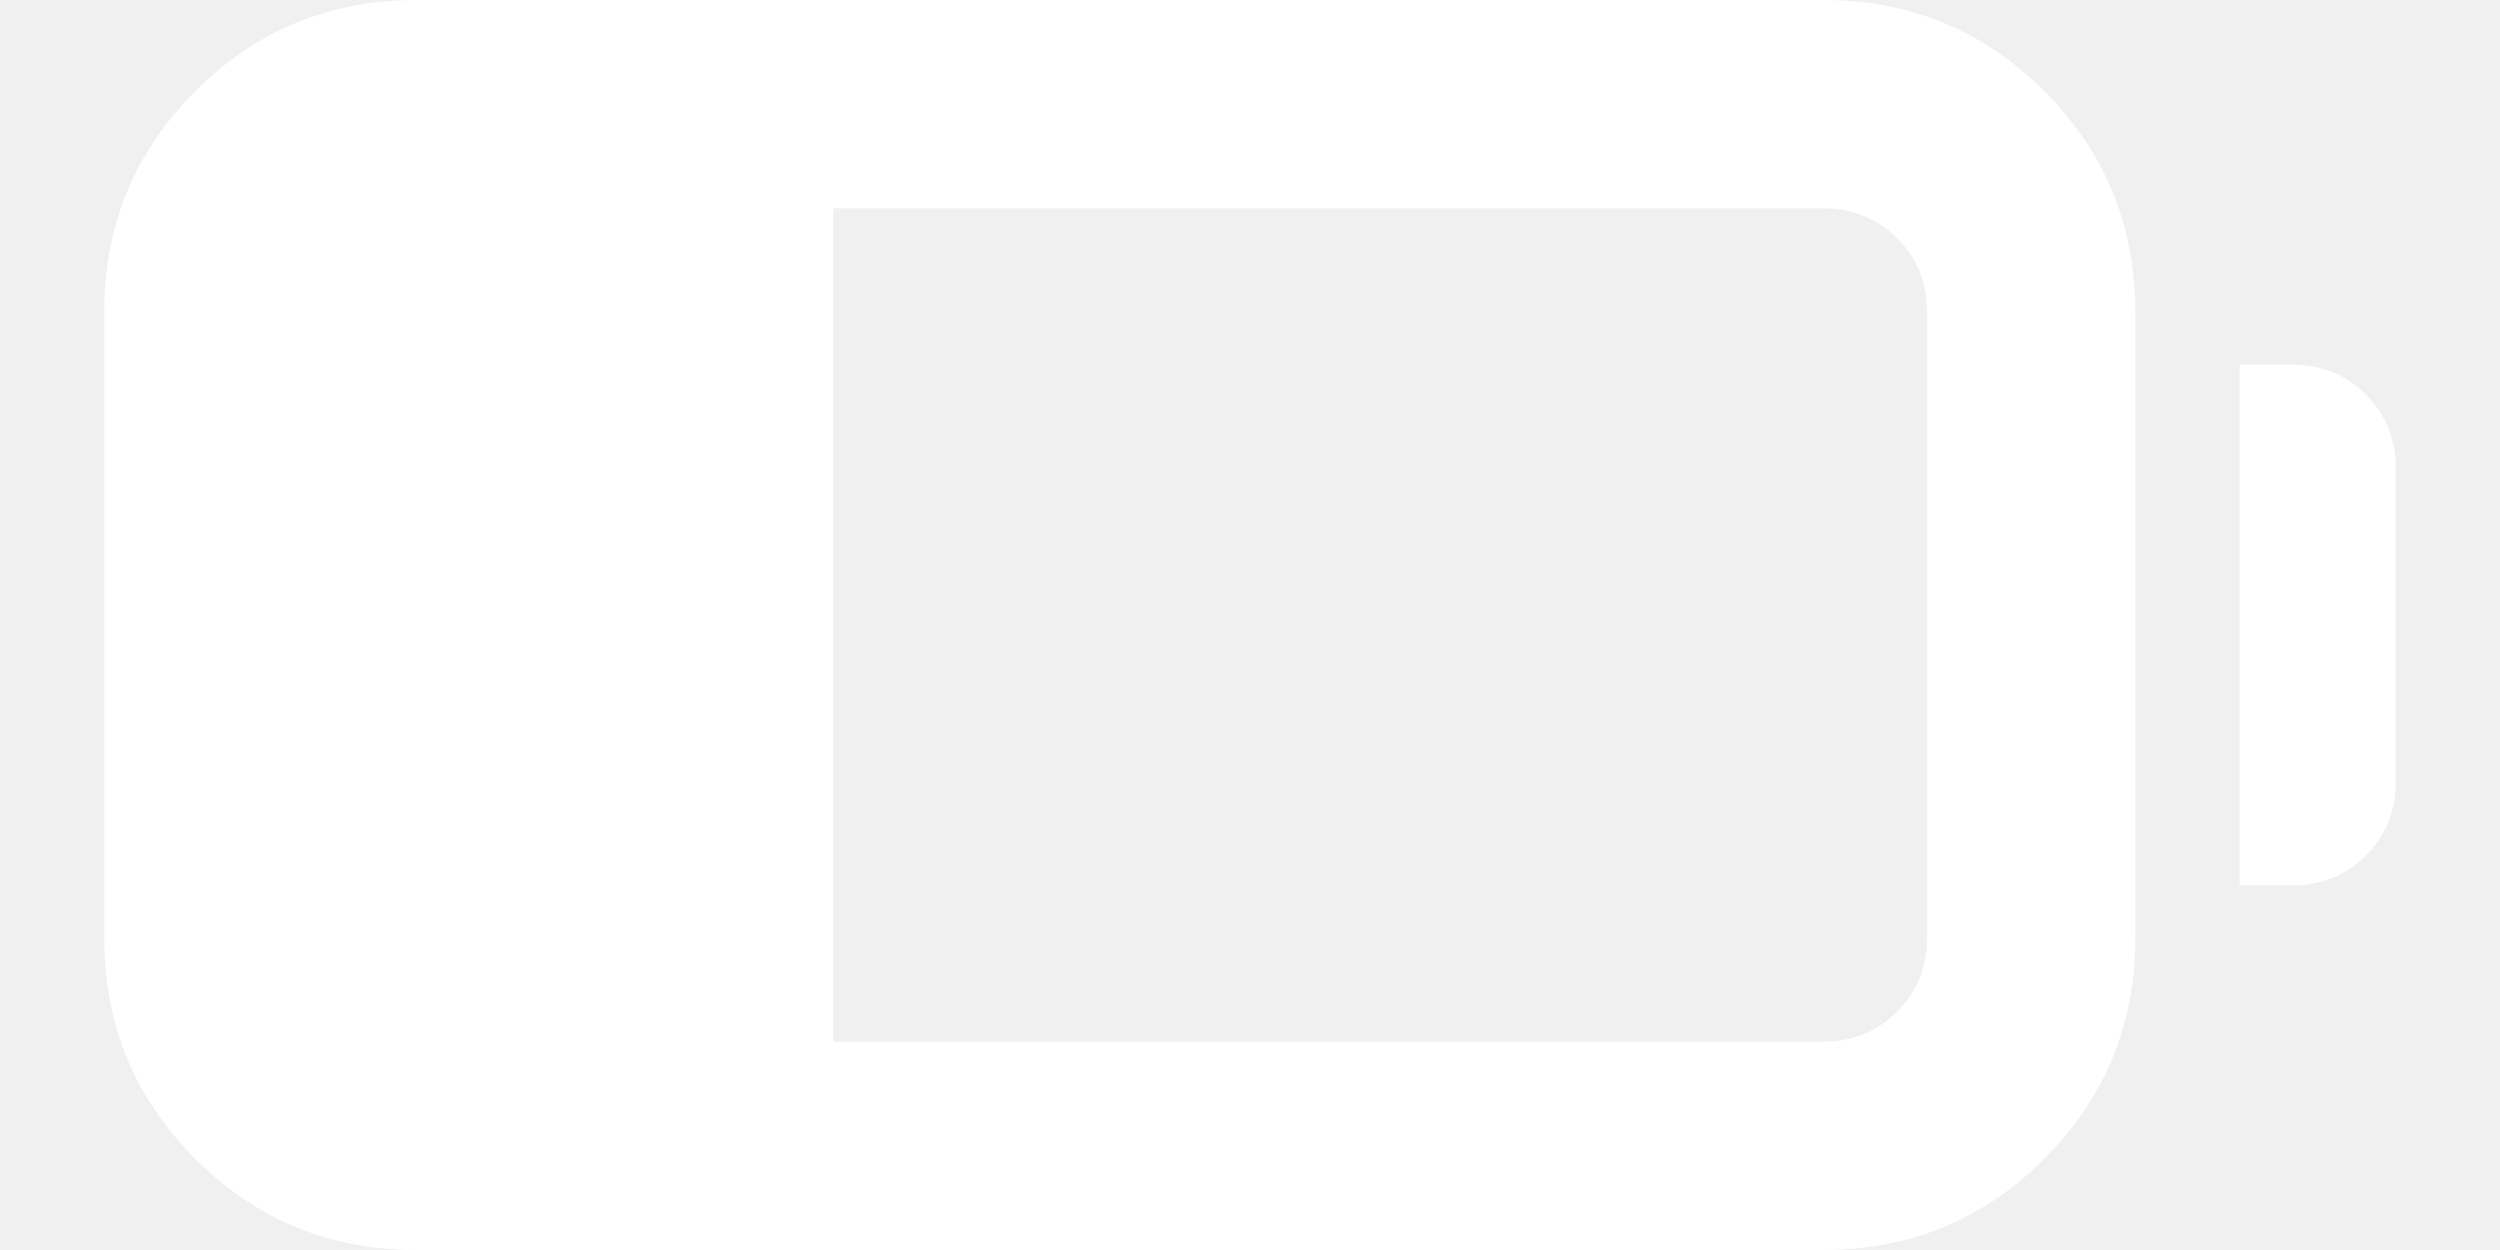
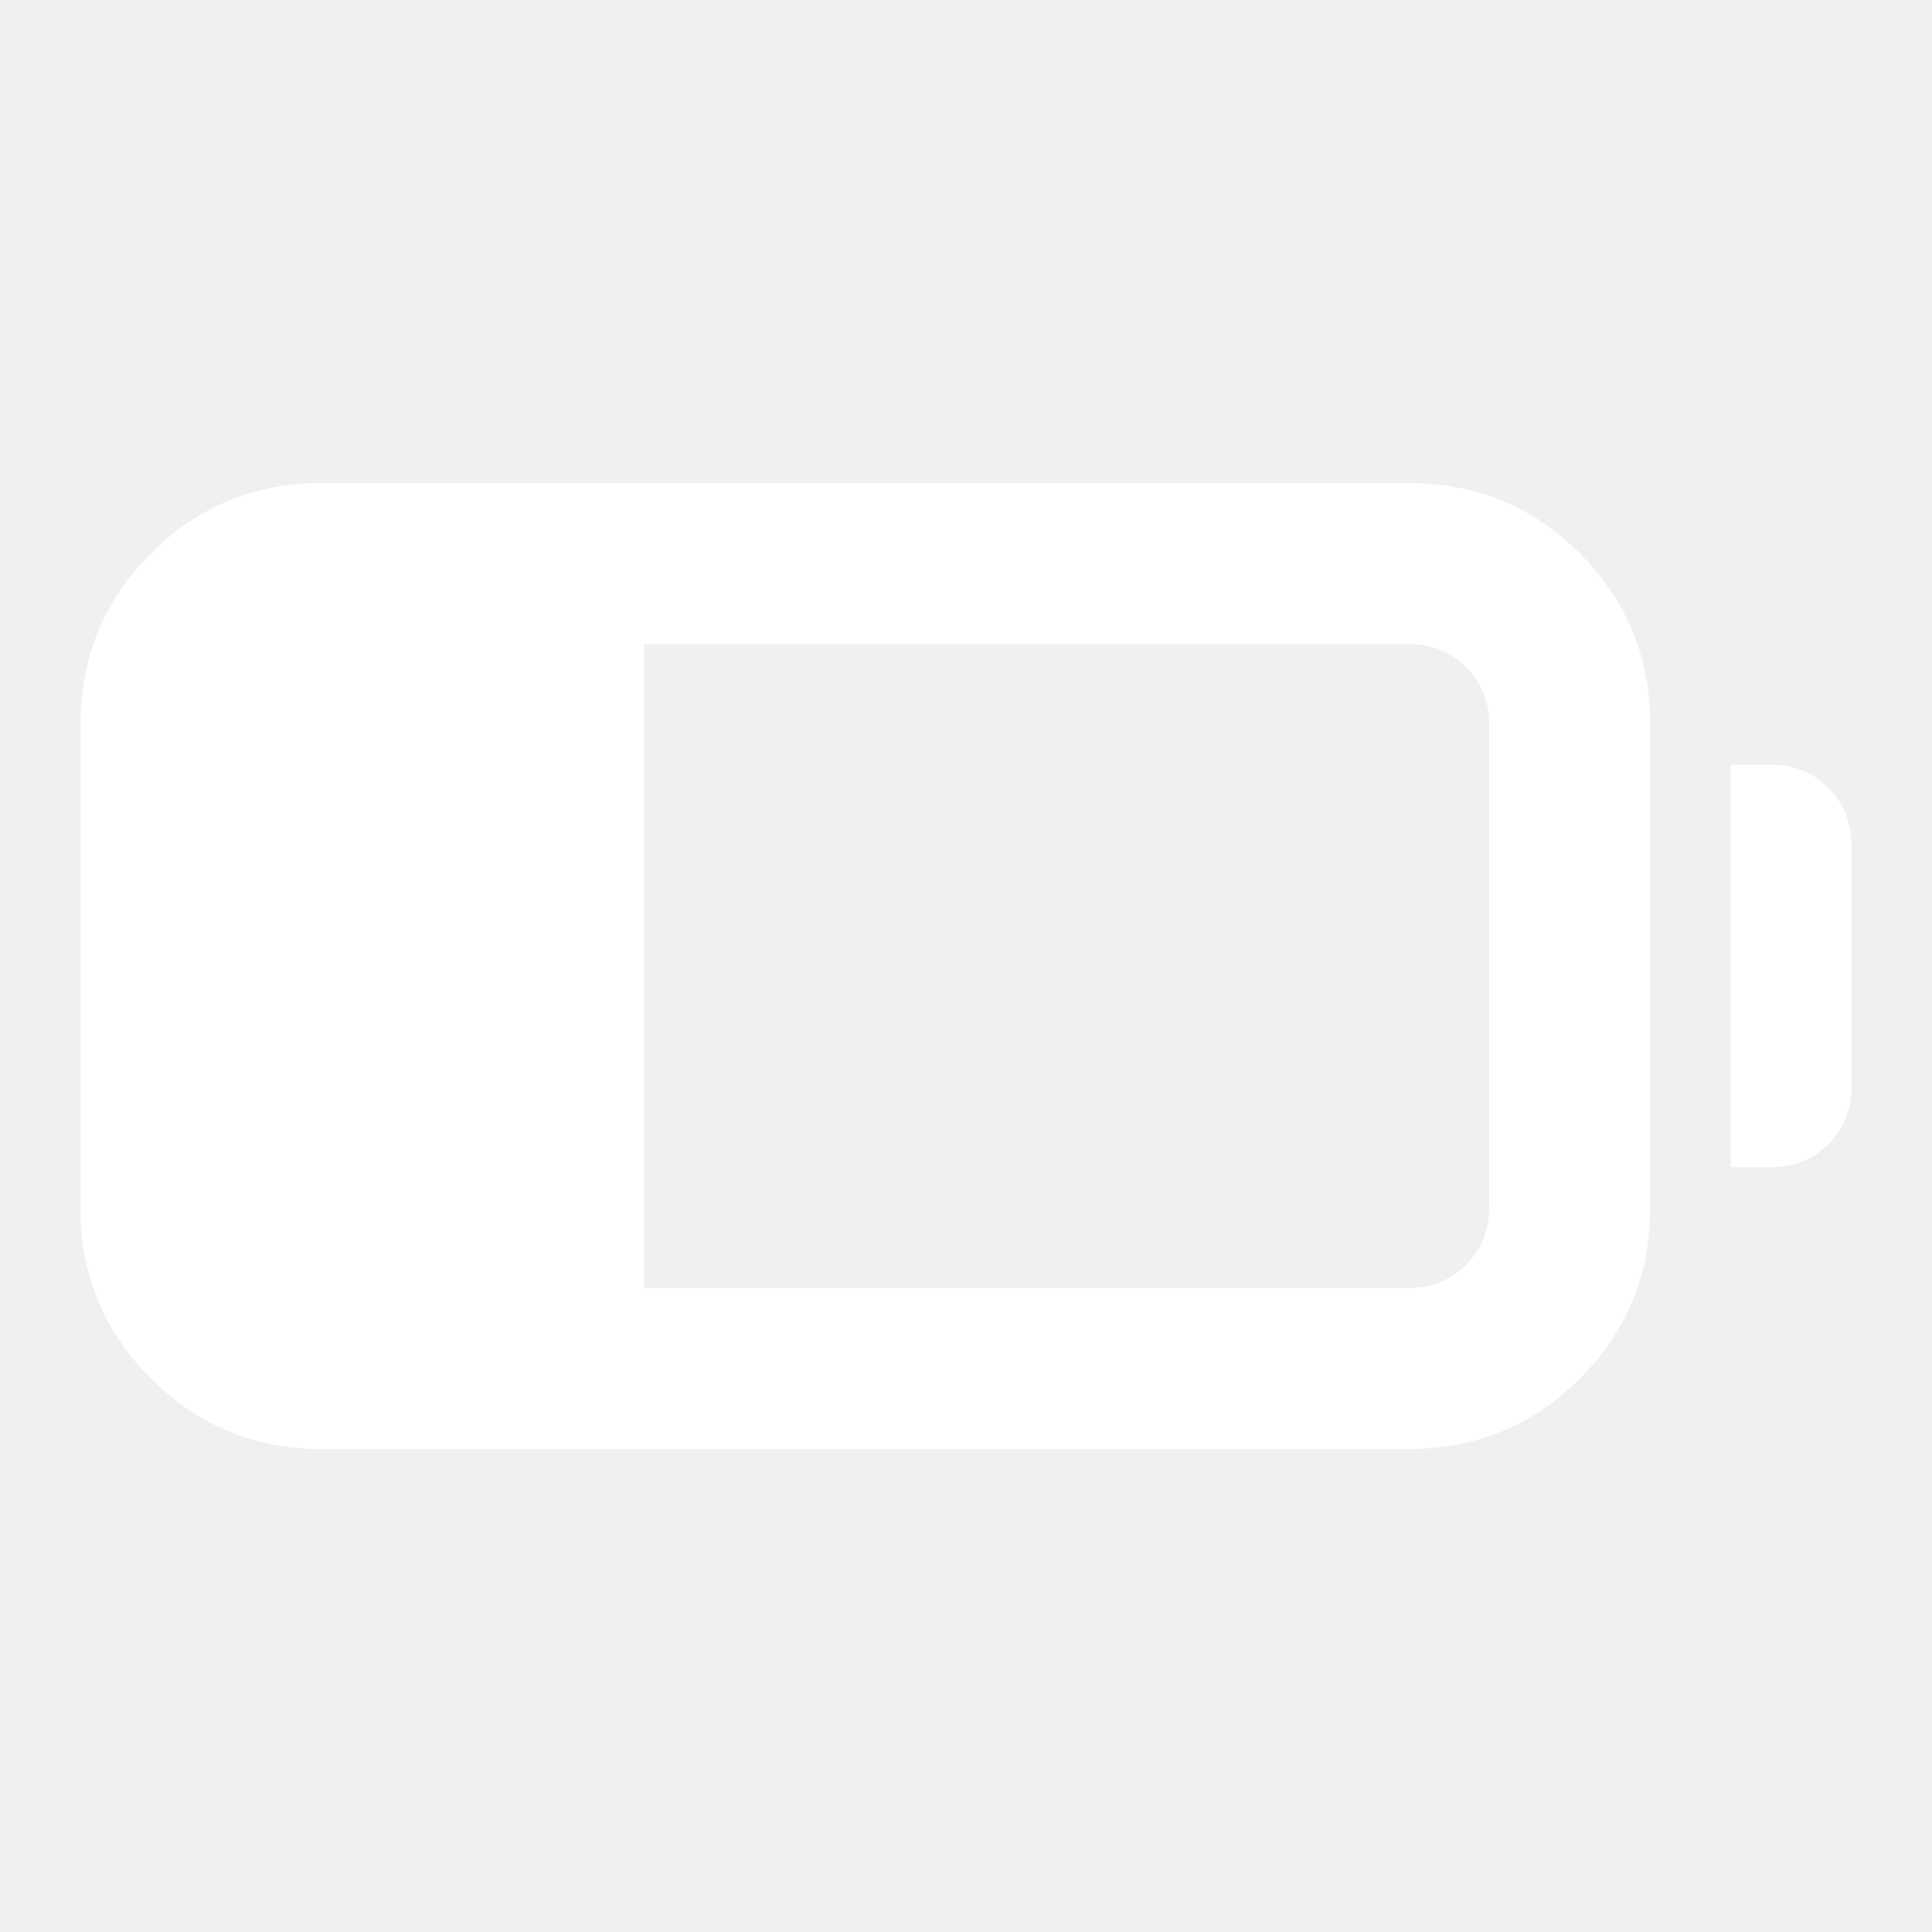
- <svg xmlns="http://www.w3.org/2000/svg" height="480" viewBox="0 -720 960 480" width="960" fill="#FFFFFF">
+ <svg xmlns="http://www.w3.org/2000/svg" height="960" viewBox="0 -960 960 960" width="960" fill="#FFFFFF">
  <path d="M160-240q-50 0-85-35t-35-85v-240q0-50 35-85t85-35h540q50 0 85 35t35 85v240q0 50-35 85t-85 35H160Zm160-80h380q17 0 28.5-11.5T740-360v-240q0-17-11.5-28.5T700-640H320v320Zm540-60v-200h20q17 0 28.5 11.5T920-540v120q0 17-11.5 28.5T880-380h-20Z" />
</svg>
